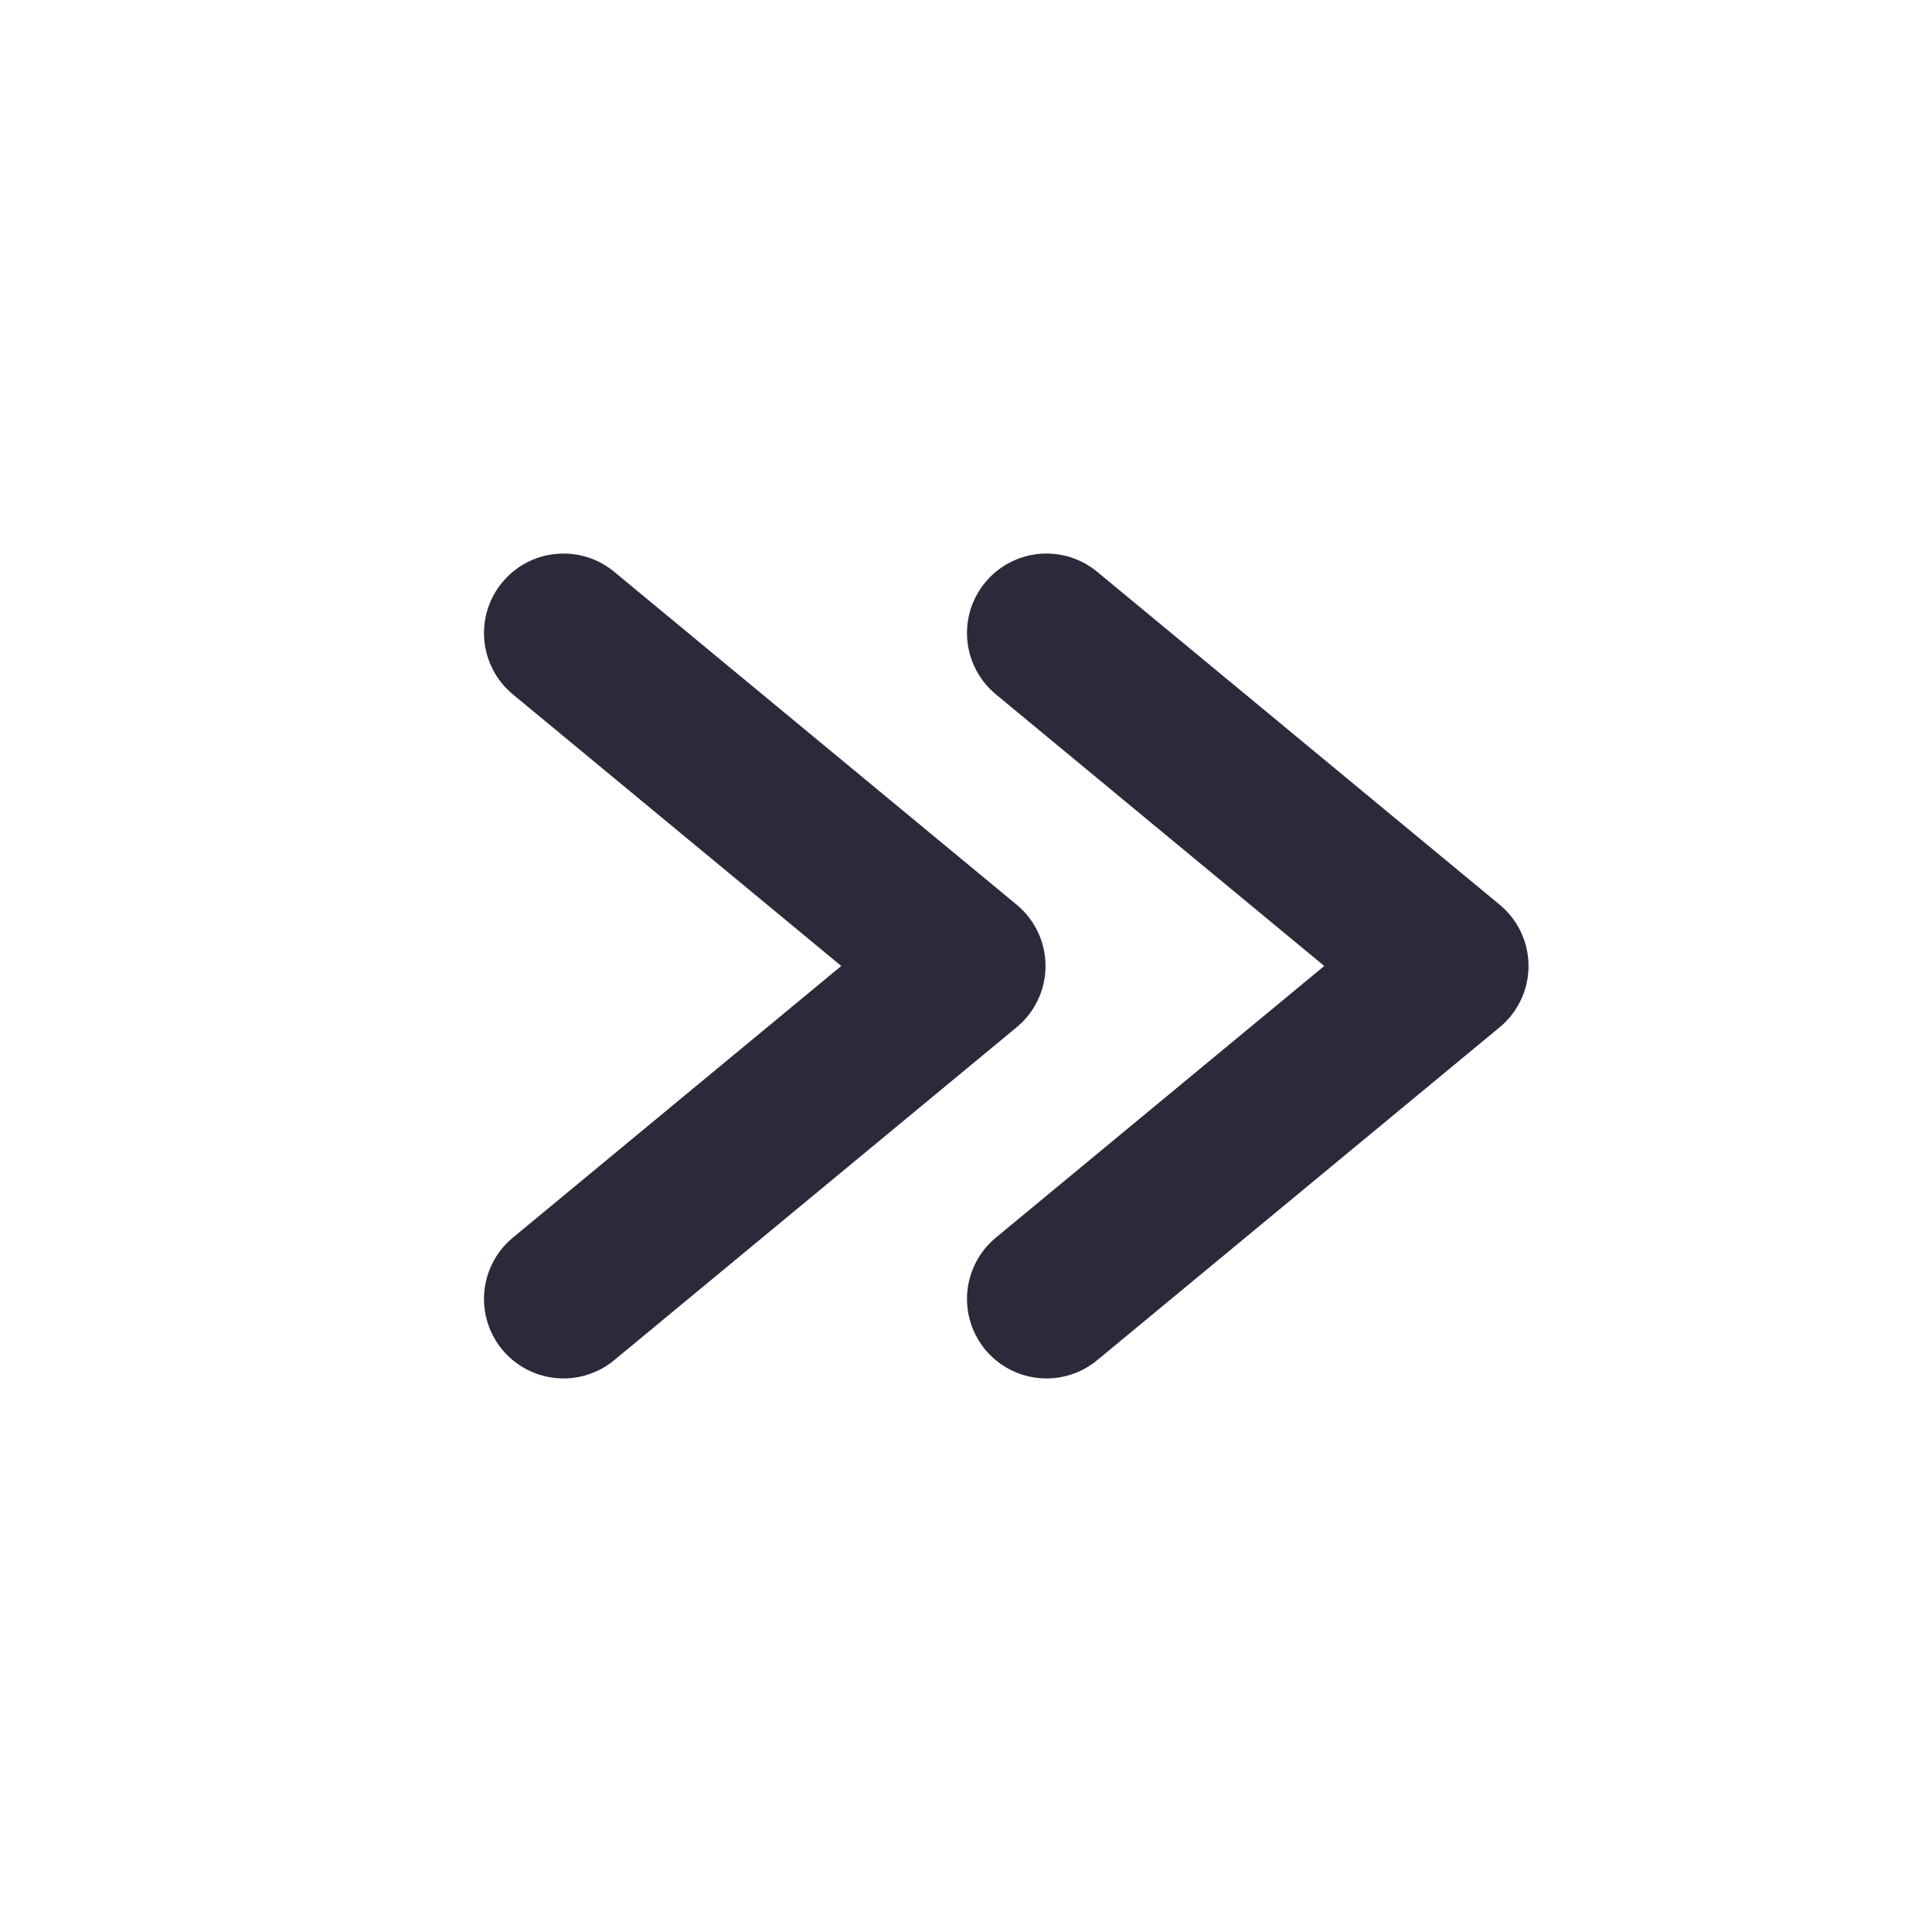
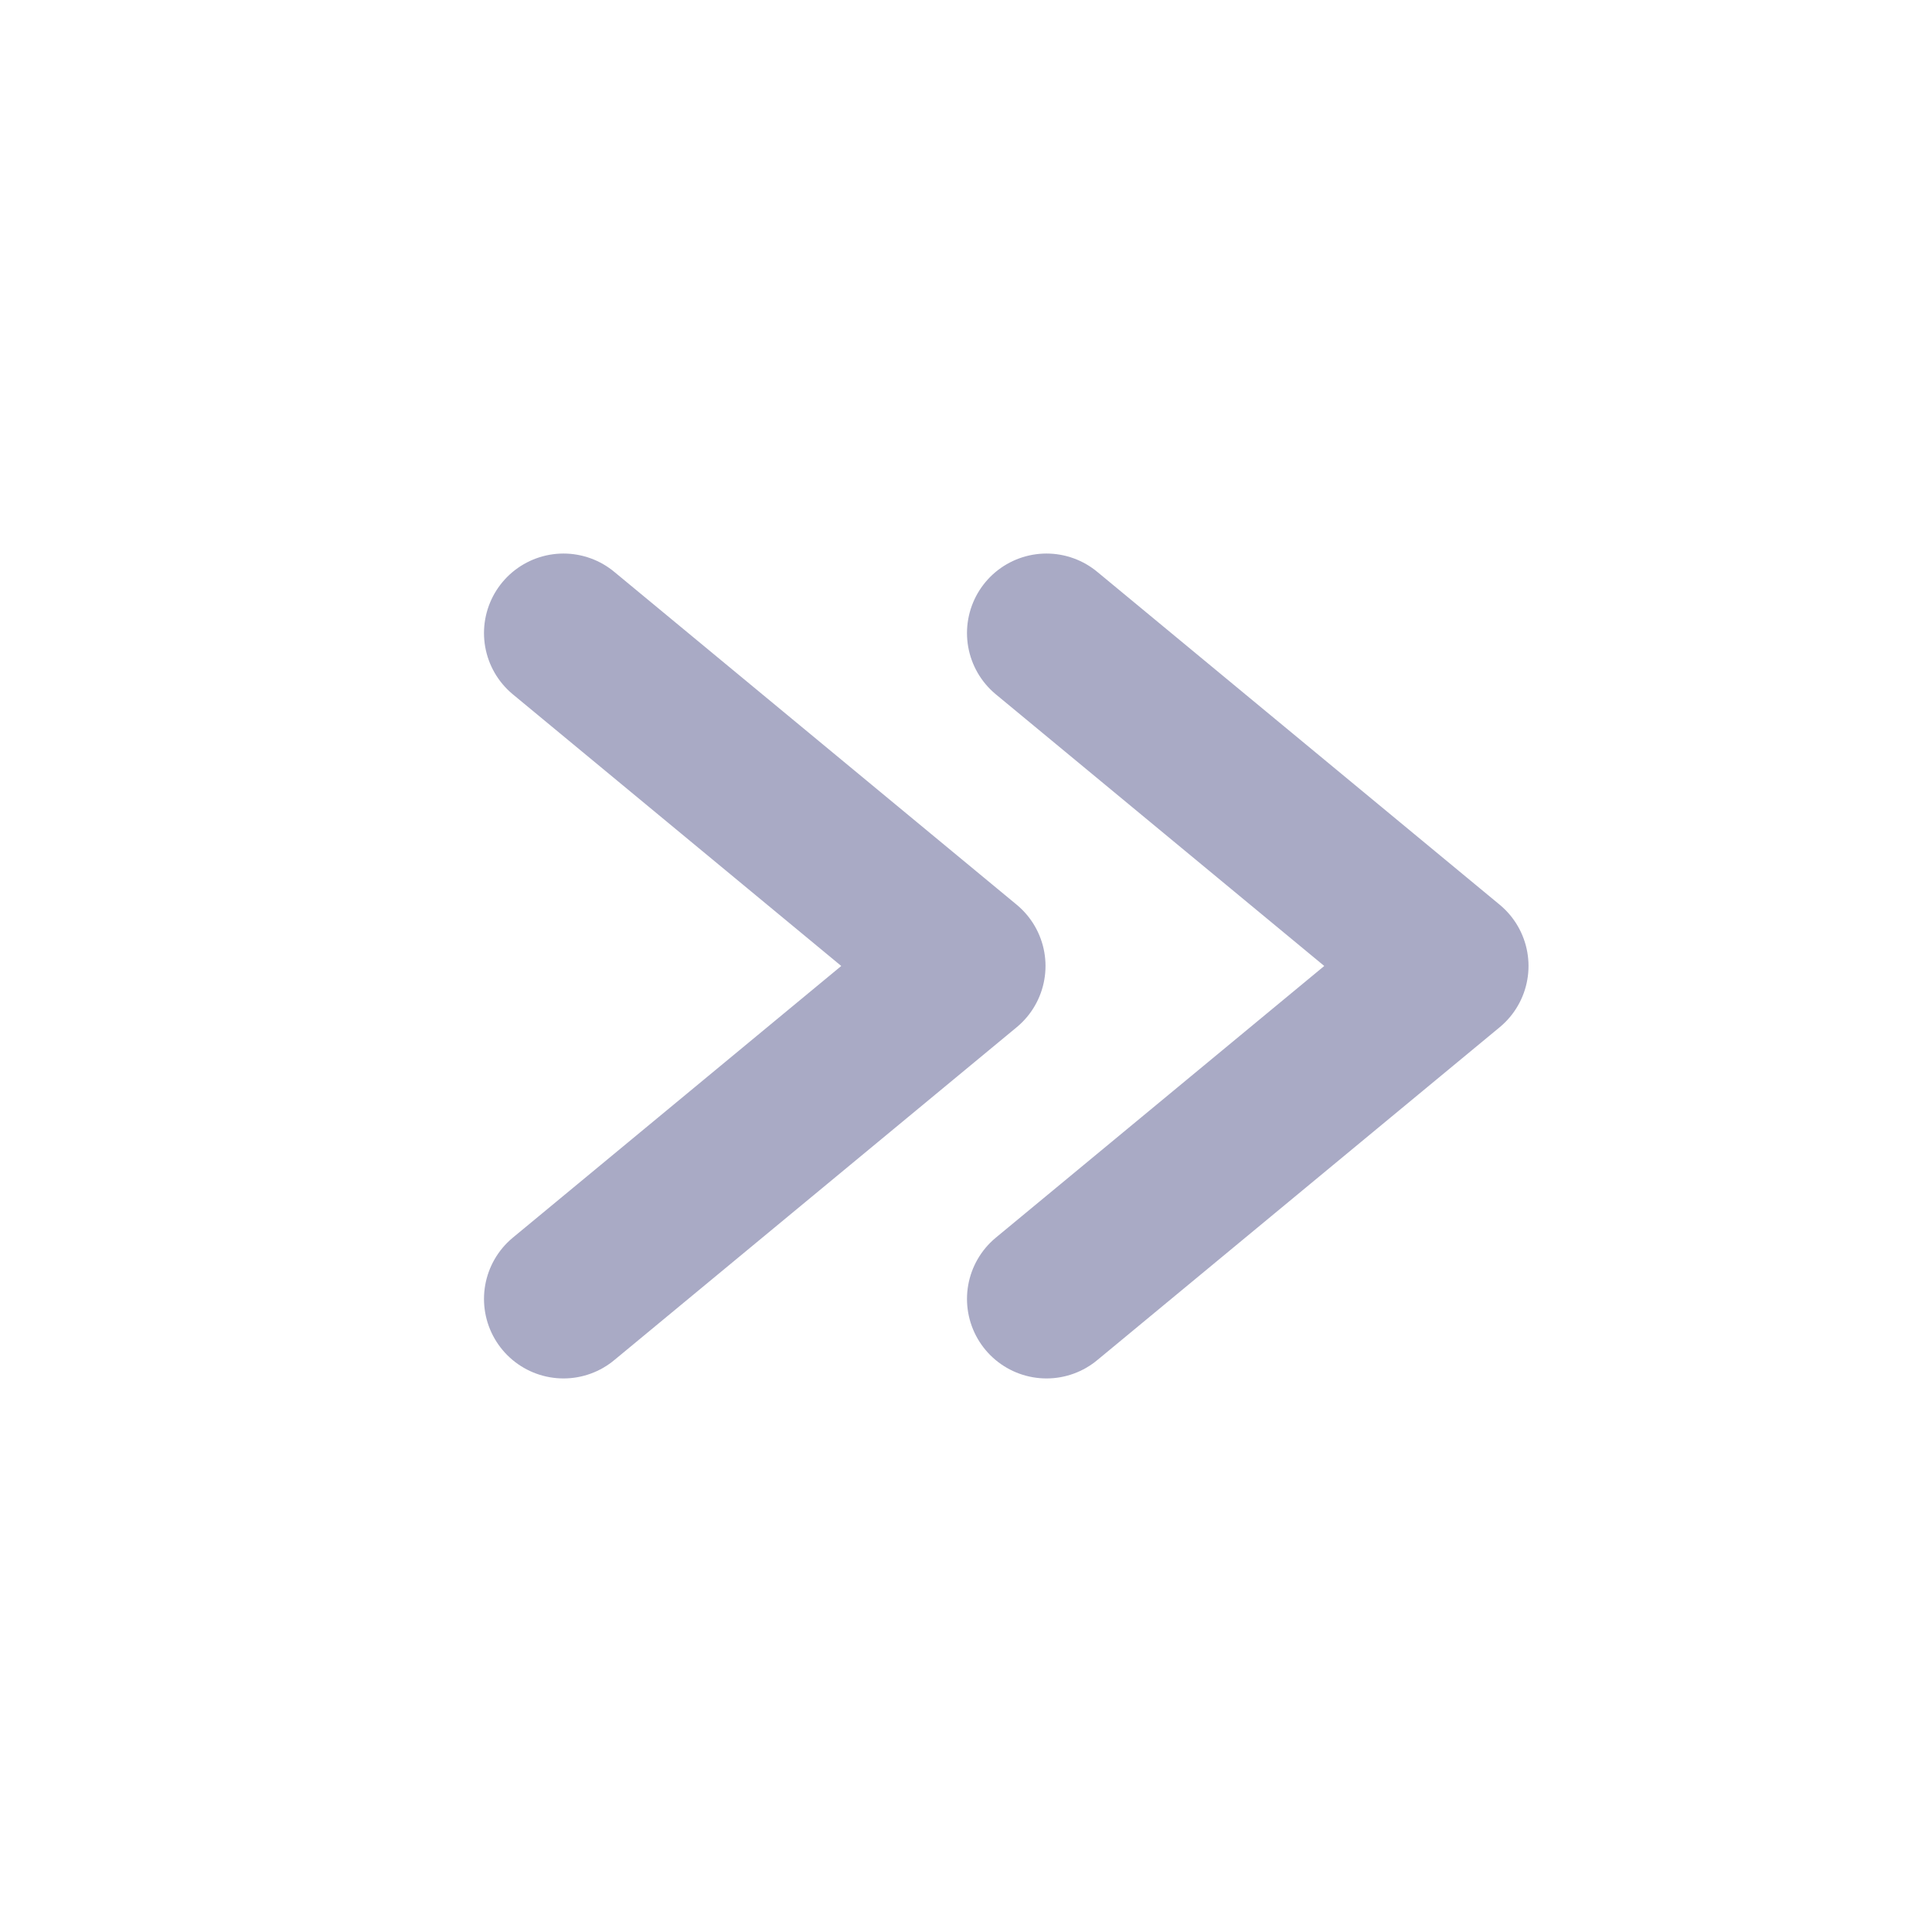
<svg xmlns="http://www.w3.org/2000/svg" width="50" height="50" viewBox="0 0 81 67" fill="none">
-   <path d="M23.625 19.541L40.5 33.499L23.625 47.458" stroke="#2E293A" stroke-width="6.667" stroke-linecap="round" stroke-linejoin="round" />
-   <path d="M43.875 19.541L60.75 33.499L43.875 47.458" stroke="#2E293A" stroke-width="6.667" stroke-linecap="round" stroke-linejoin="round" />
+   <path d="M23.625 19.541L40.5 33.499L23.625 47.458" stroke="#A9AAC5" stroke-width="6.667" stroke-linecap="round" stroke-linejoin="round" />
+   <path d="M43.875 19.541L60.75 33.499L43.875 47.458" stroke="#A9AAC5" stroke-width="6.667" stroke-linecap="round" stroke-linejoin="round" />
</svg>
